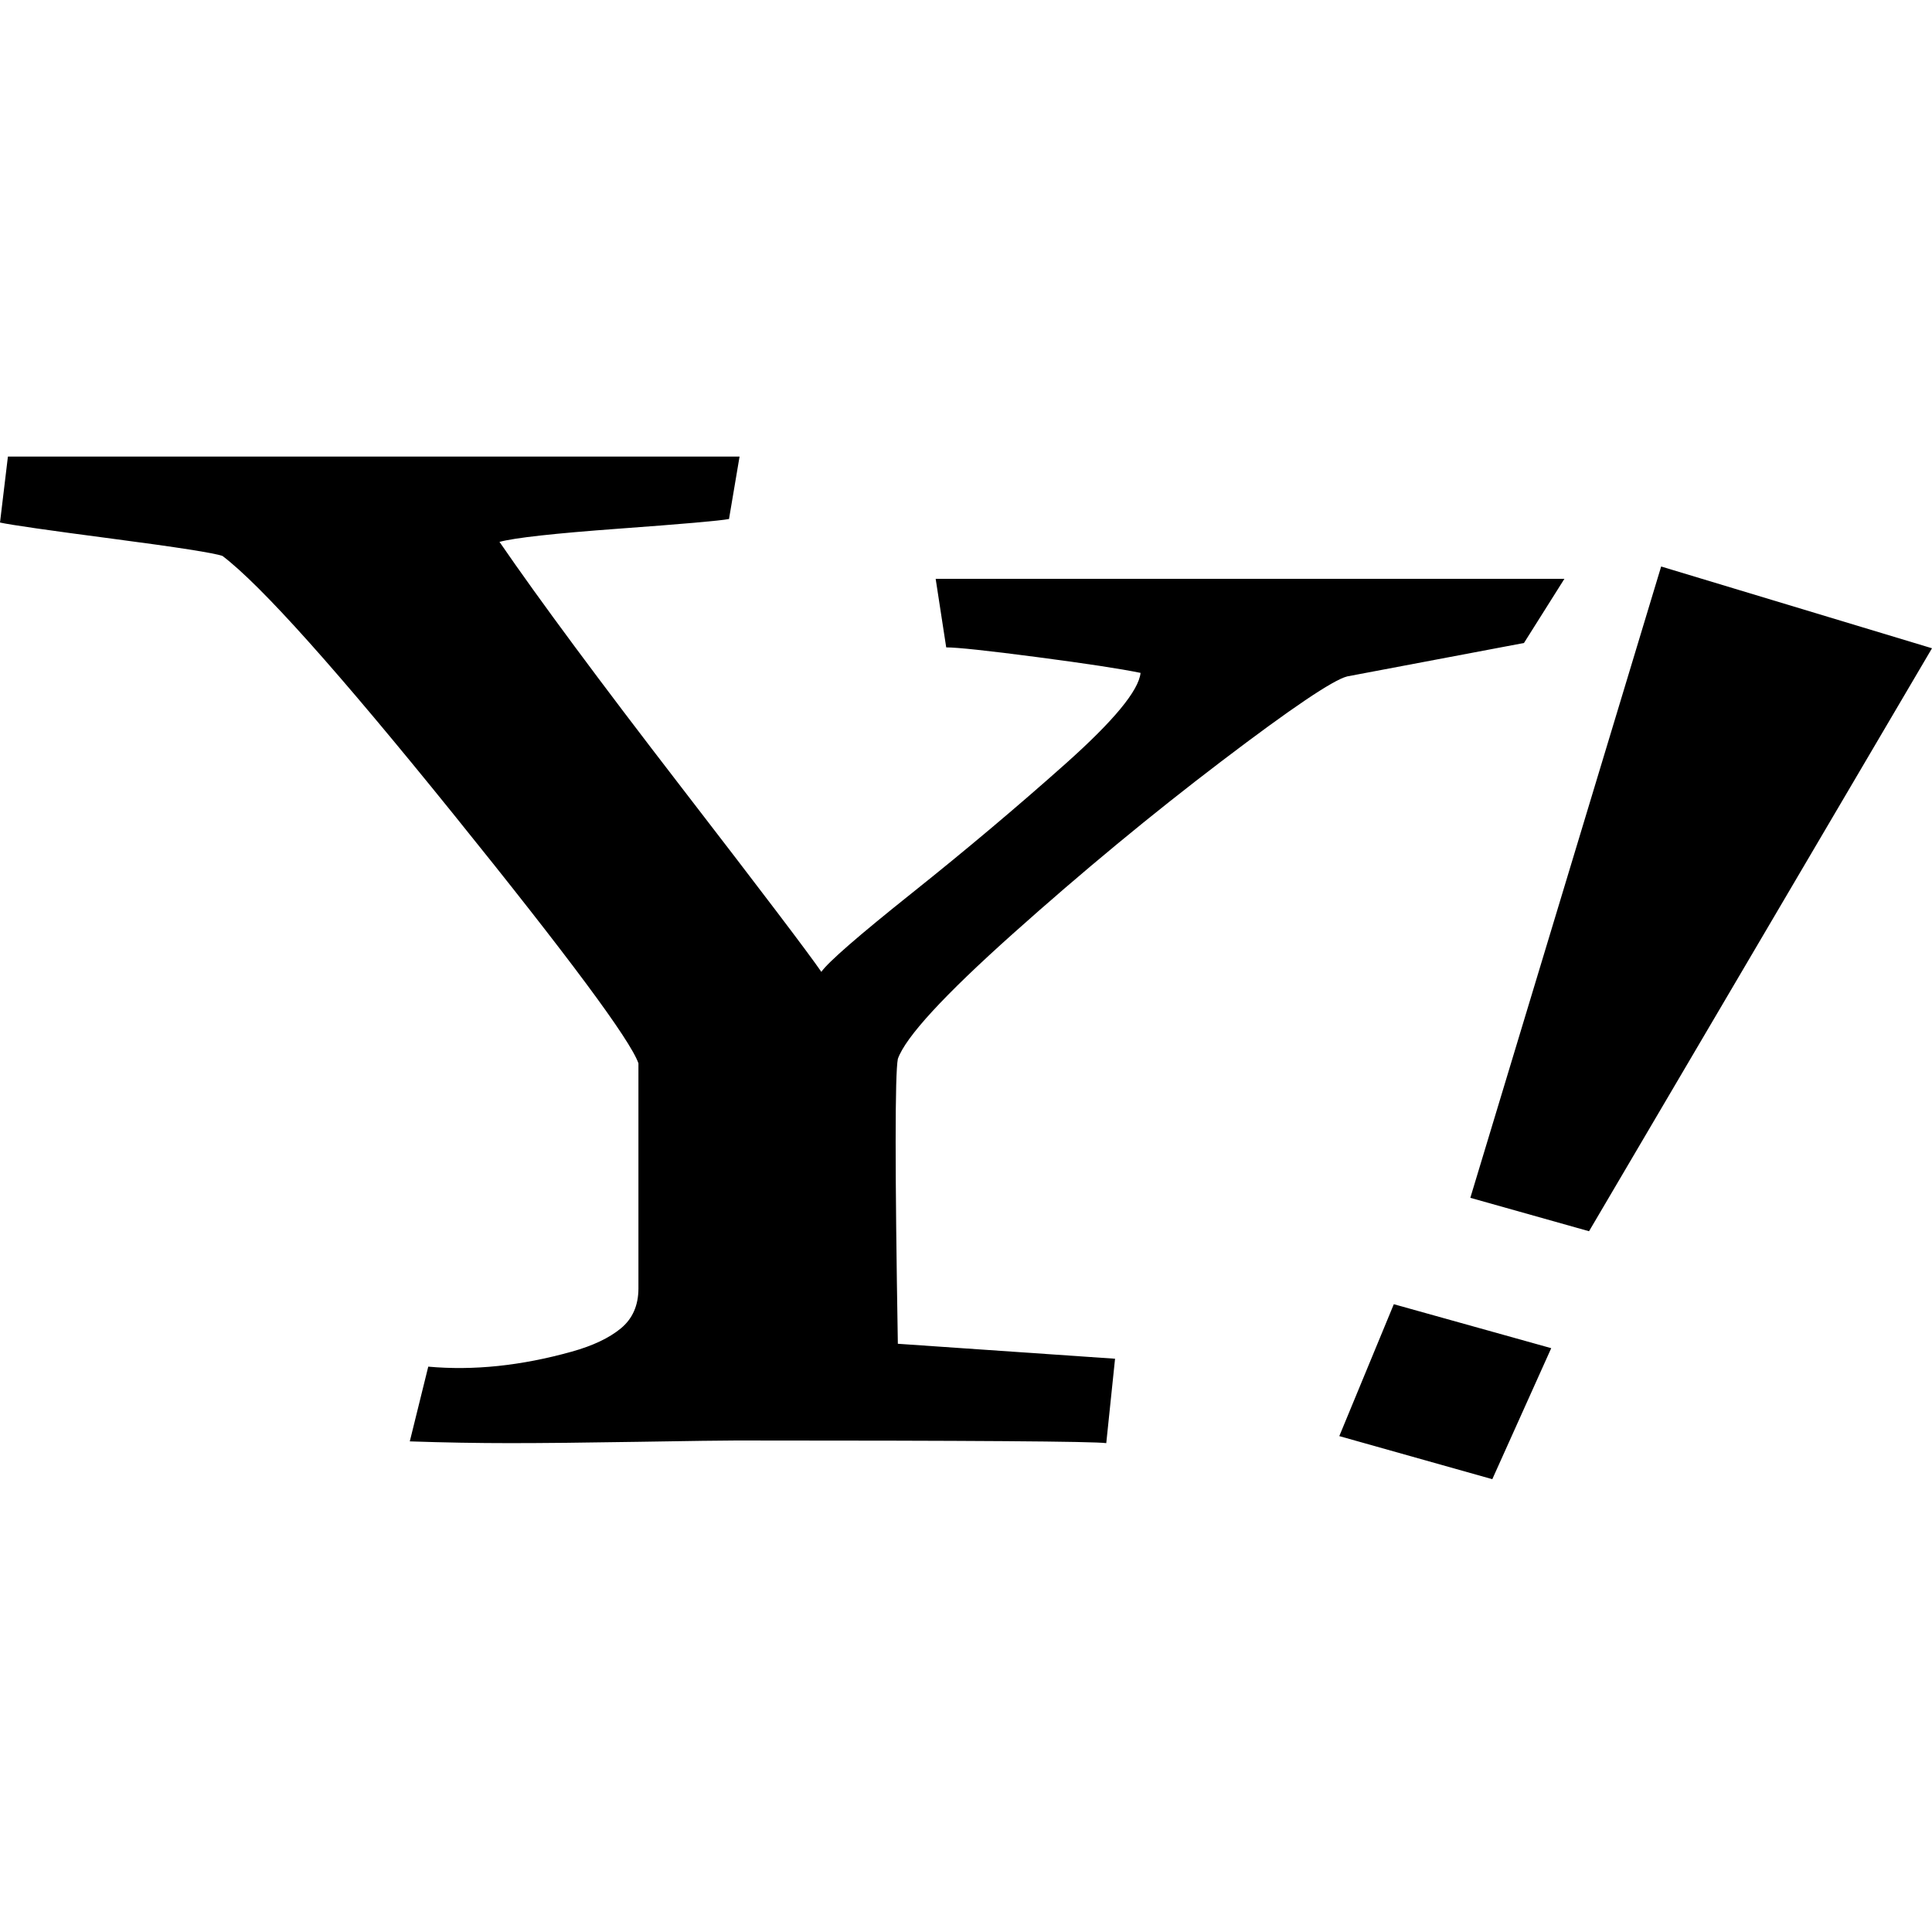
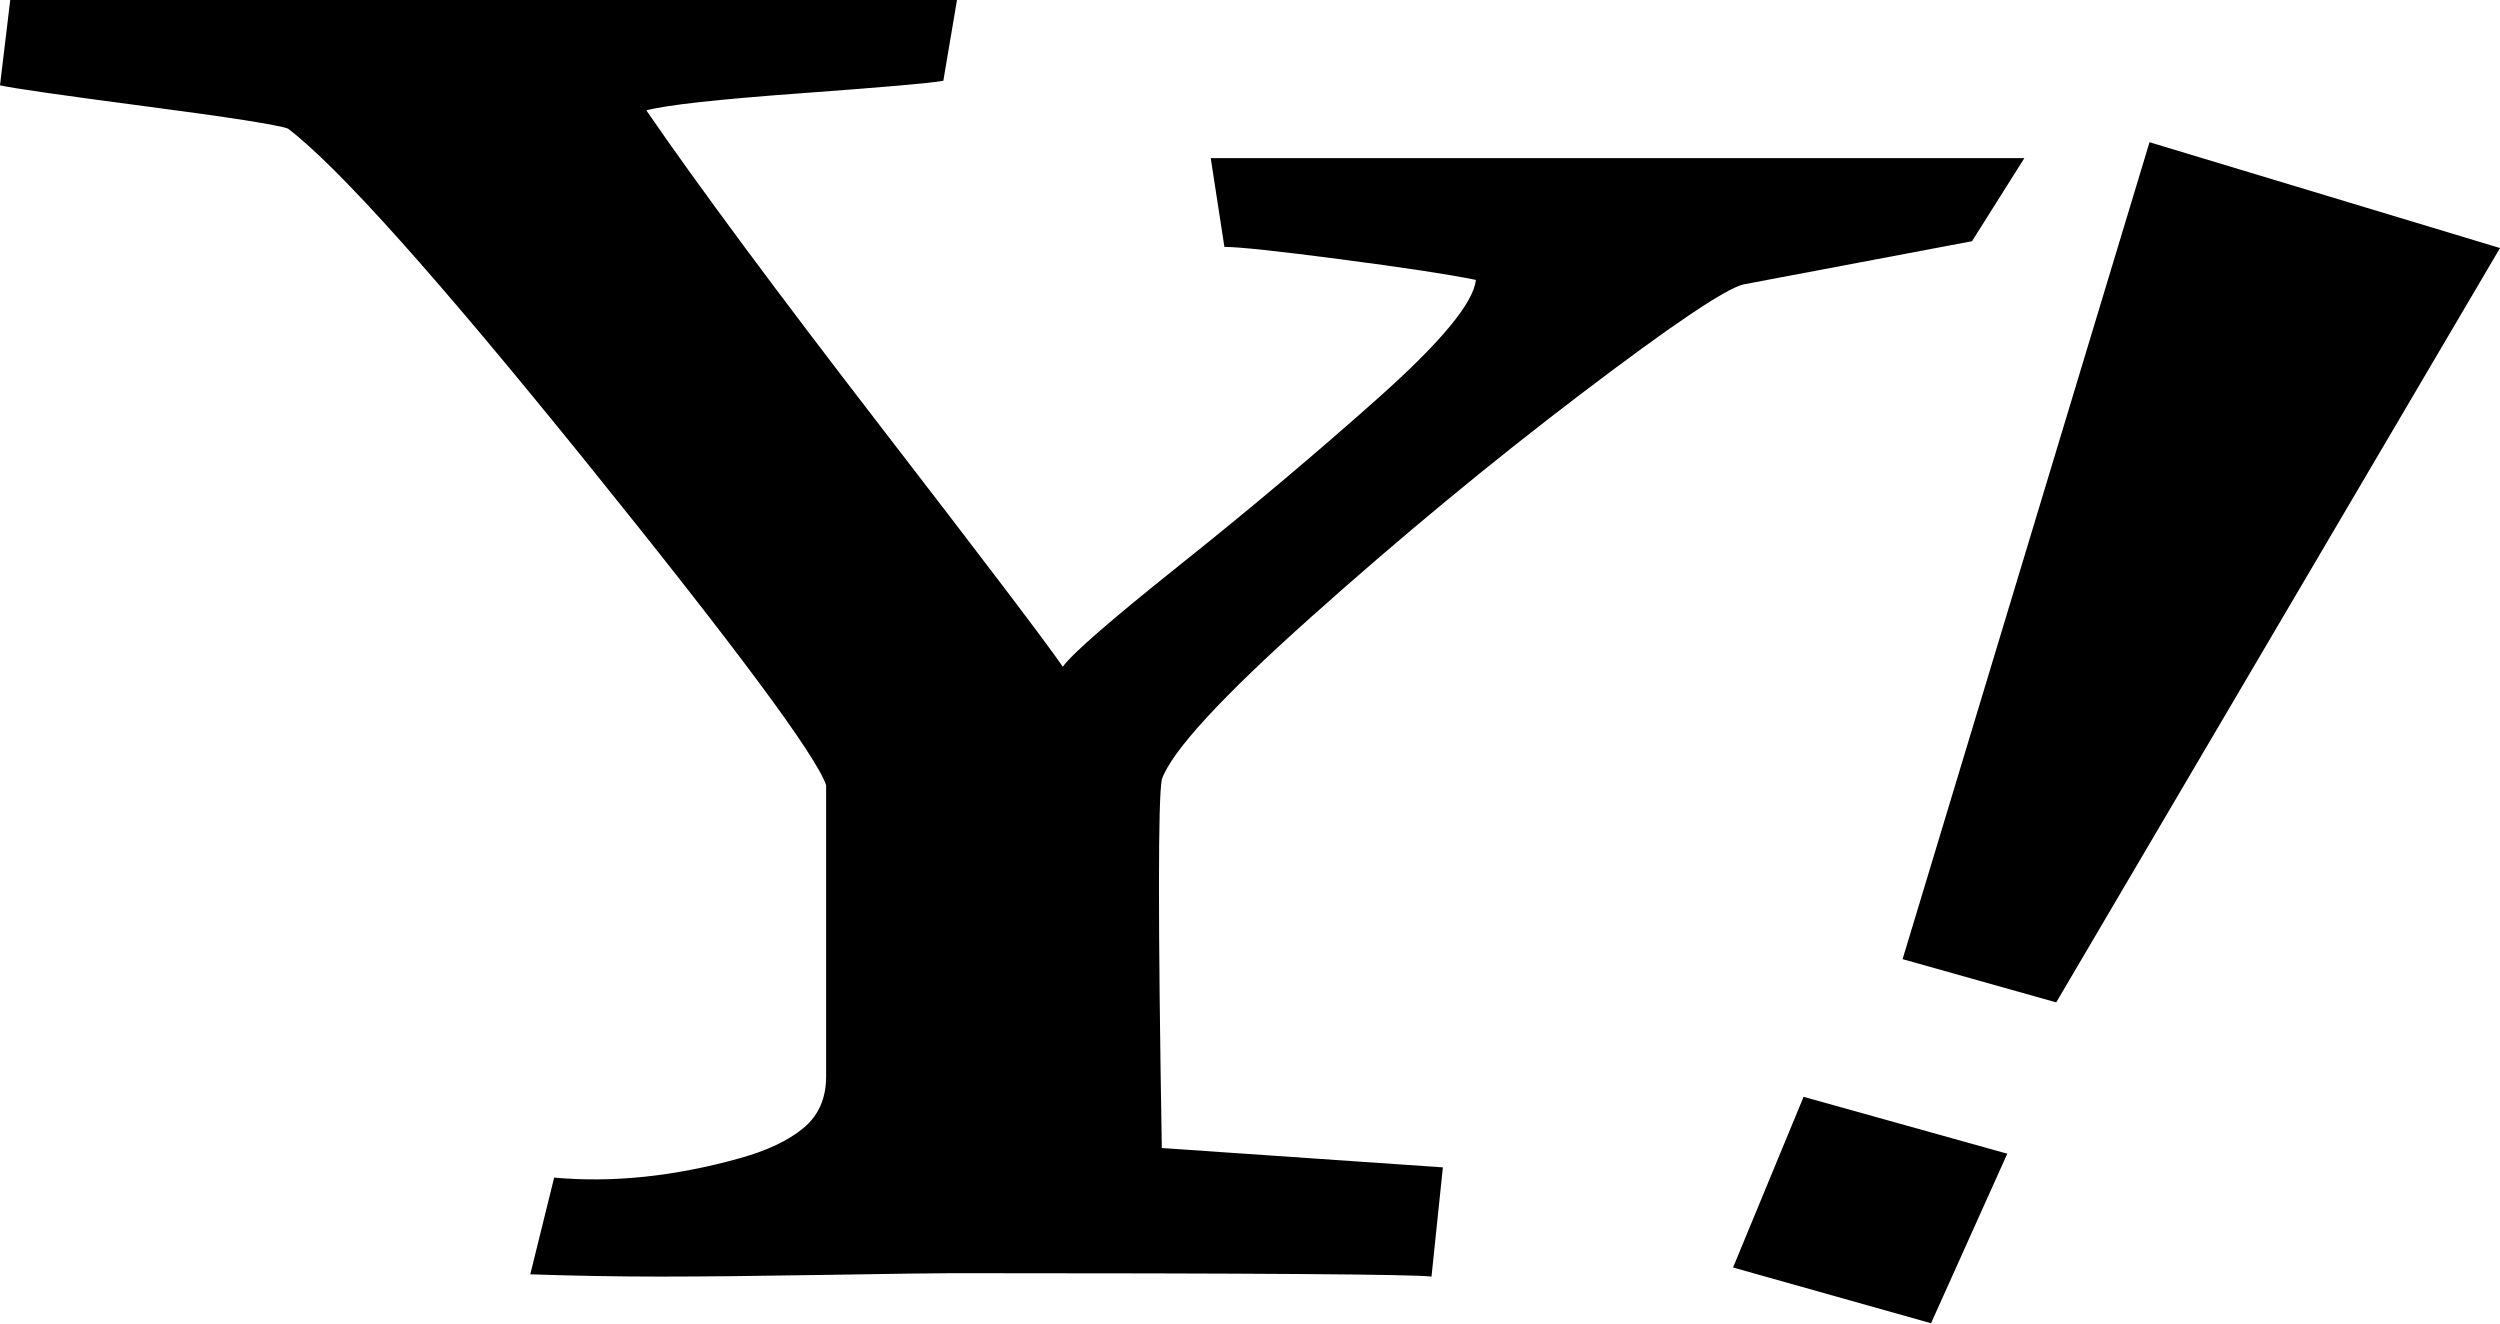
- <svg xmlns="http://www.w3.org/2000/svg" width="800px" height="800px" viewBox="0 0 512 512" version="1.1">
+ <svg xmlns="http://www.w3.org/2000/svg" viewBox="0 121 512 271" version="1.1">
  <path fill="#000000" d="M403.867 170.4L414.587 153.39H247.96L250.756 171.565C253.708 171.565 261.71 172.419 274.76 174.128C287.811 175.837 296.977 177.235 302.259 178.322C301.793 182.983 295.152 191.022 282.334 202.44C269.517 213.858 256 225.237 241.784 236.577C227.568 247.917 219.528 254.908 217.664 257.549C214.246 252.578 201.817 236.189 180.377 208.382C158.937 180.575 142.934 158.982 132.37 143.603C136.409 142.515 146.935 141.35 163.947 140.107C180.959 138.865 190.709 138.01 193.194 137.544L195.991 121H2.097L0 138.476C2.797 139.098 12.779 140.535 29.946 142.787C47.114 145.04 56.785 146.554 58.96 147.331C69.214 155.098 89.606 177.895 120.135 215.722C150.664 253.548 167.016 275.569 169.191 281.782V341.435C169.191 345.94 167.637 349.474 164.53 352.037C161.423 354.601 157.072 356.659 151.479 358.212C138.118 361.941 125.456 363.261 113.493 362.174L108.599 381.98C117.765 382.291 126.621 382.446 135.166 382.446C143.711 382.446 155.014 382.33 169.074 382.097C183.135 381.864 191.796 381.747 195.059 381.747C257.204 381.747 289.908 381.98 293.171 382.446L295.501 360.077L237.939 356.115C237.162 309.822 237.162 284.656 237.939 280.617C239.959 274.87 250.135 263.801 268.468 247.412C286.801 231.023 305.211 215.8 323.7 201.741C342.188 187.682 353.296 180.187 357.025 179.255C385.767 173.817 401.381 170.866 403.867 170.4ZM512 171.798L421.112 326.289L389.651 317.434L440.222 150.127L512 171.798ZM354.928 380.582L395.477 392L411.091 357.28L369.376 345.629L354.928 380.582Z" />
</svg>
